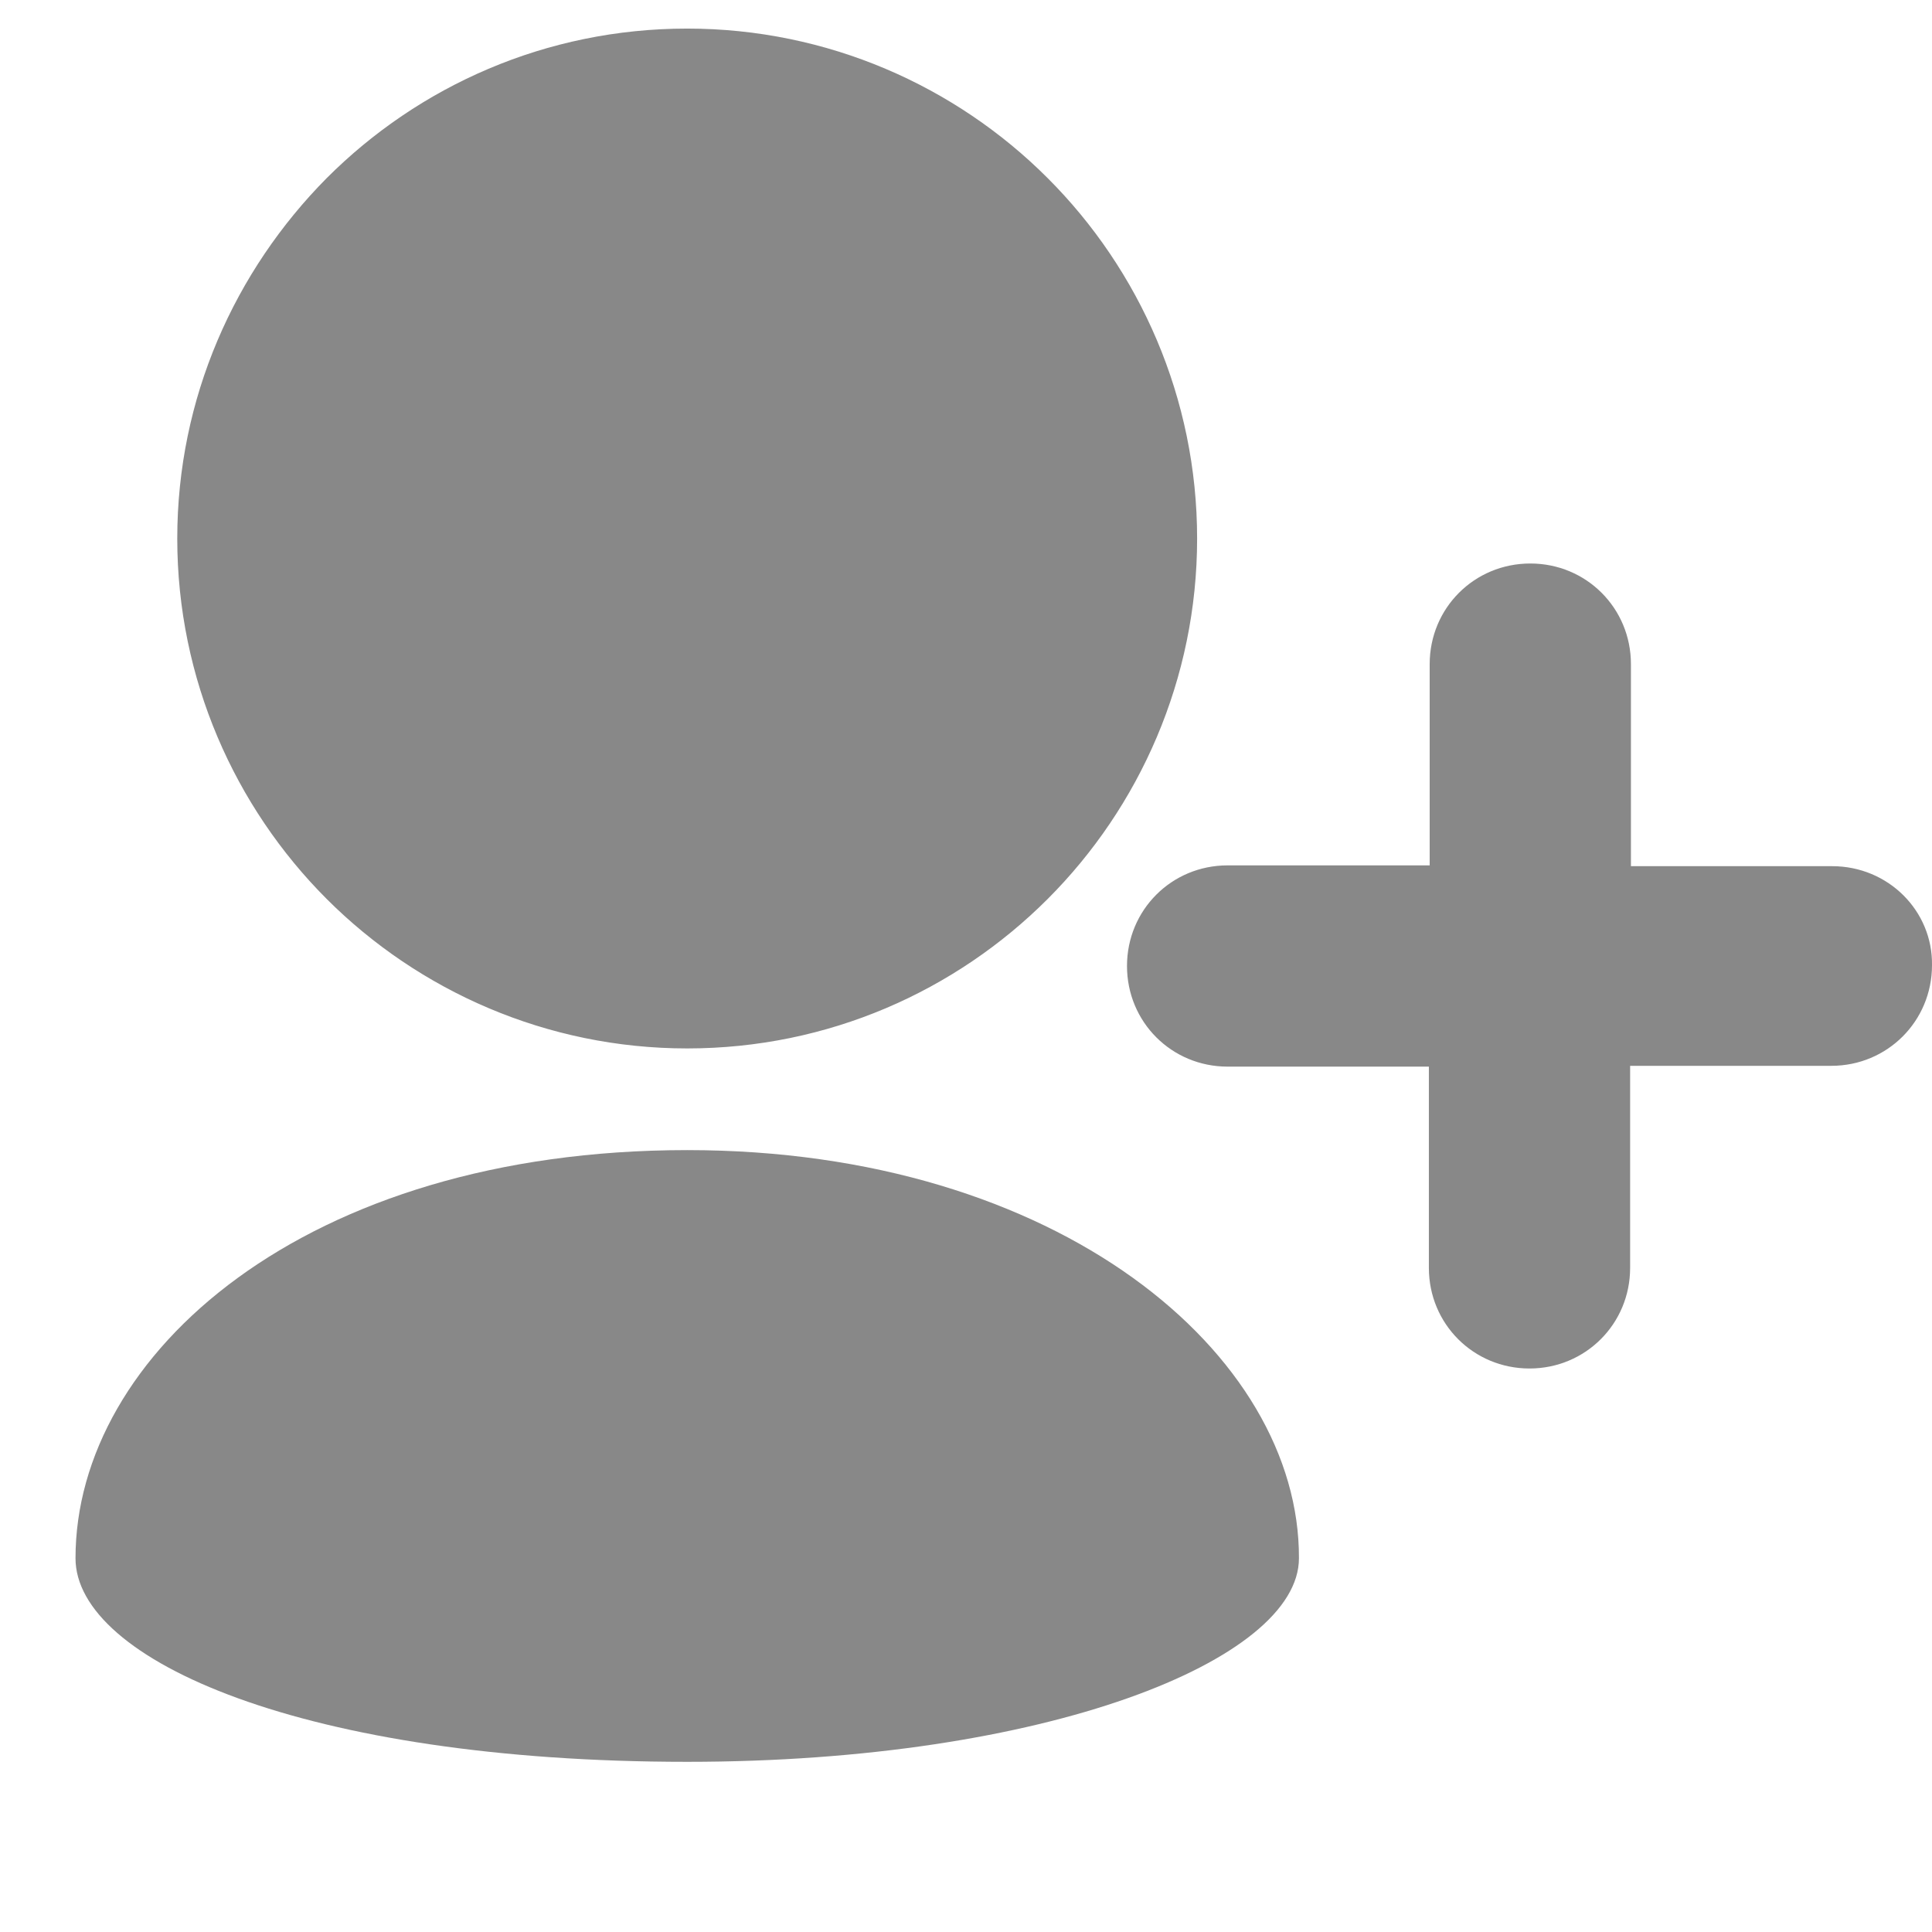
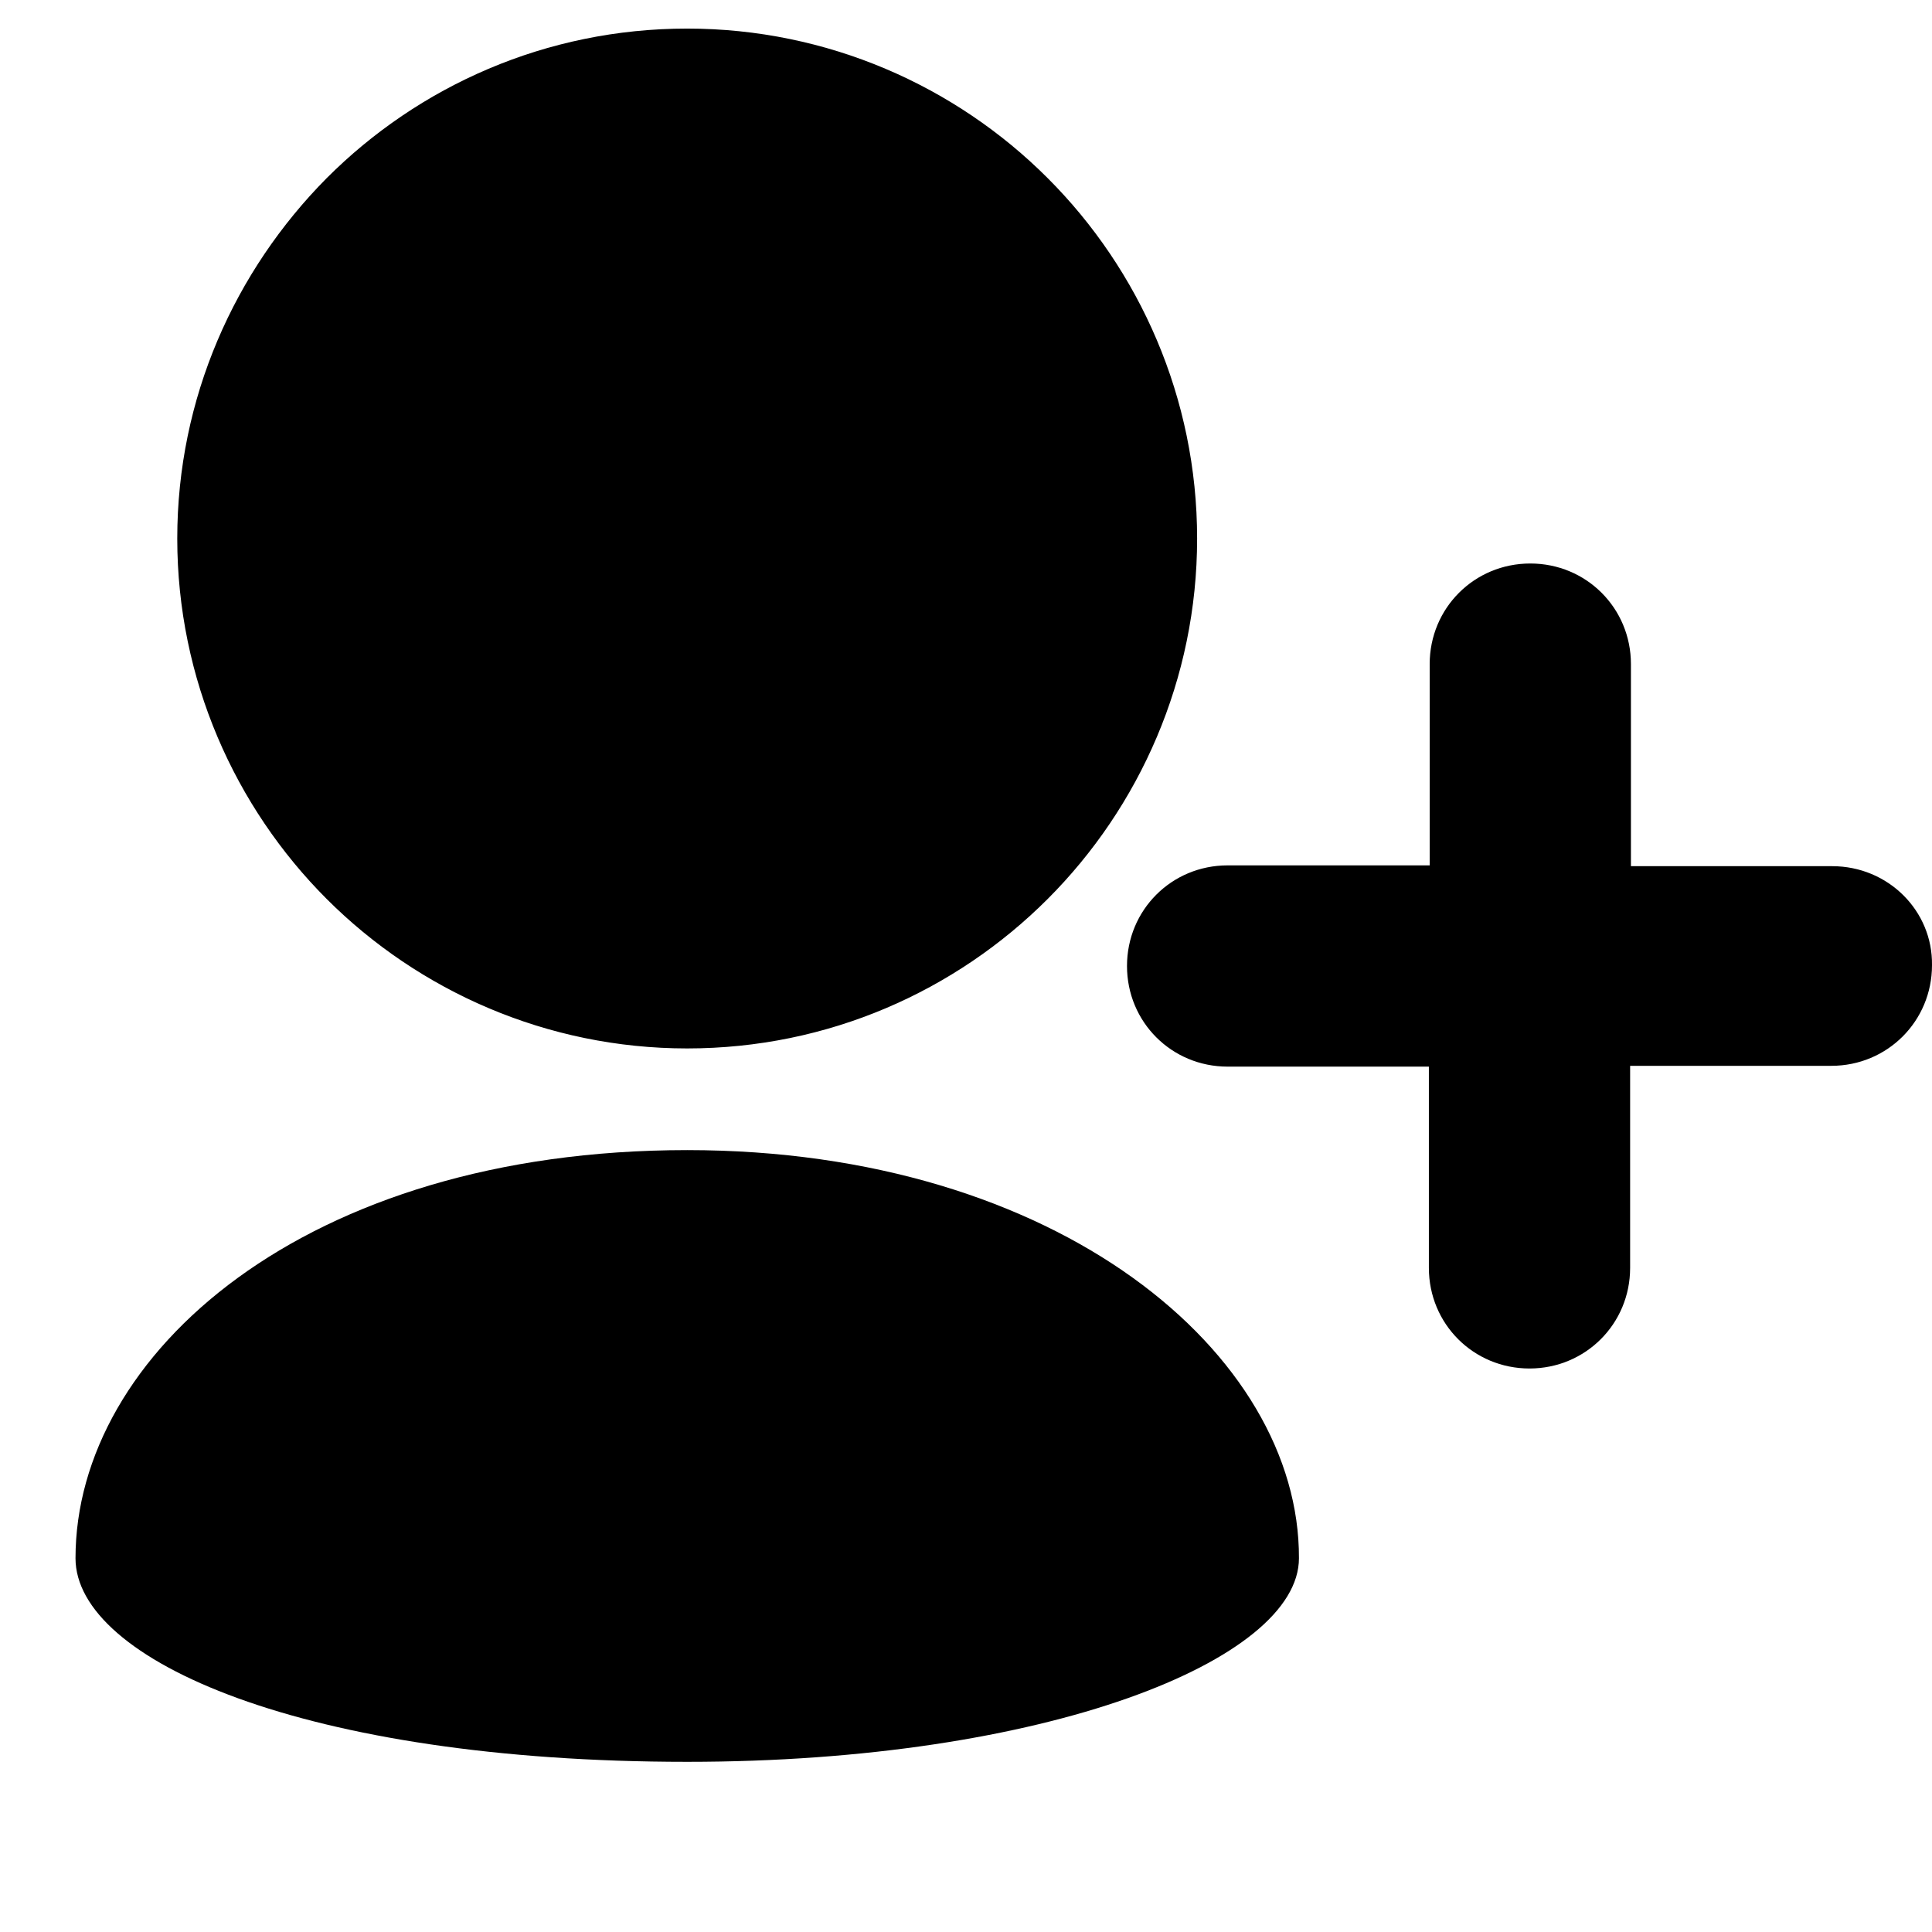
<svg xmlns="http://www.w3.org/2000/svg" width="24" height="24" viewBox="0 0 24 24" fill="none">
-   <path fill-rule="evenodd" clip-rule="evenodd" d="M8.536 13.024C10.291 13.024 11.872 12.31 13.014 11.168C14.157 10.025 14.871 8.434 14.871 6.69C14.871 4.946 14.157 3.354 13.014 2.212C11.872 1.069 10.281 0.355 8.536 0.355C6.782 0.355 5.201 1.069 4.059 2.212C2.916 3.365 2.202 4.946 2.202 6.69C2.202 8.434 2.916 10.025 4.059 11.168C5.201 12.31 6.792 13.024 8.536 13.024ZM22.76 10.76H20.26V8.25C20.26 7.554 19.706 7 19.01 7C18.314 7 17.76 7.554 17.76 8.25V10.75H15.25C14.554 10.75 14 11.304 14 12C14 12.696 14.554 13.25 15.25 13.25H17.75V15.75C17.75 16.446 18.304 17 19 17C19.695 17 20.25 16.446 20.25 15.75V13.24H22.75C23.445 13.24 24 12.685 24 11.99C24.01 11.315 23.456 10.76 22.76 10.76ZM0.938 19.357C0.938 16.827 3.783 14.287 8.537 14.287C13.157 14.287 16.146 16.827 16.136 19.357C16.136 20.622 12.994 21.886 8.537 21.886C3.783 21.886 0.938 20.622 0.938 19.357Z" fill="#888888" />
+   <path fill-rule="evenodd" clip-rule="evenodd" d="M8.536 13.024C10.291 13.024 11.872 12.31 13.014 11.168C14.157 10.025 14.871 8.434 14.871 6.69C14.871 4.946 14.157 3.354 13.014 2.212C11.872 1.069 10.281 0.355 8.536 0.355C6.782 0.355 5.201 1.069 4.059 2.212C2.916 3.365 2.202 4.946 2.202 6.69C2.202 8.434 2.916 10.025 4.059 11.168C5.201 12.31 6.792 13.024 8.536 13.024ZM22.76 10.76H20.26V8.25C20.26 7.554 19.706 7 19.01 7C18.314 7 17.76 7.554 17.76 8.25V10.75H15.25C14.554 10.75 14 11.304 14 12C14 12.696 14.554 13.25 15.25 13.25H17.75V15.75C17.75 16.446 18.304 17 19 17C19.695 17 20.25 16.446 20.25 15.75V13.24H22.75C23.445 13.24 24 12.685 24 11.99C24.01 11.315 23.456 10.76 22.76 10.76ZM0.938 19.357C0.938 16.827 3.783 14.287 8.537 14.287C13.157 14.287 16.146 16.827 16.136 19.357C16.136 20.622 12.994 21.886 8.537 21.886C3.783 21.886 0.938 20.622 0.938 19.357Z" fill="currentColor" />
</svg>
